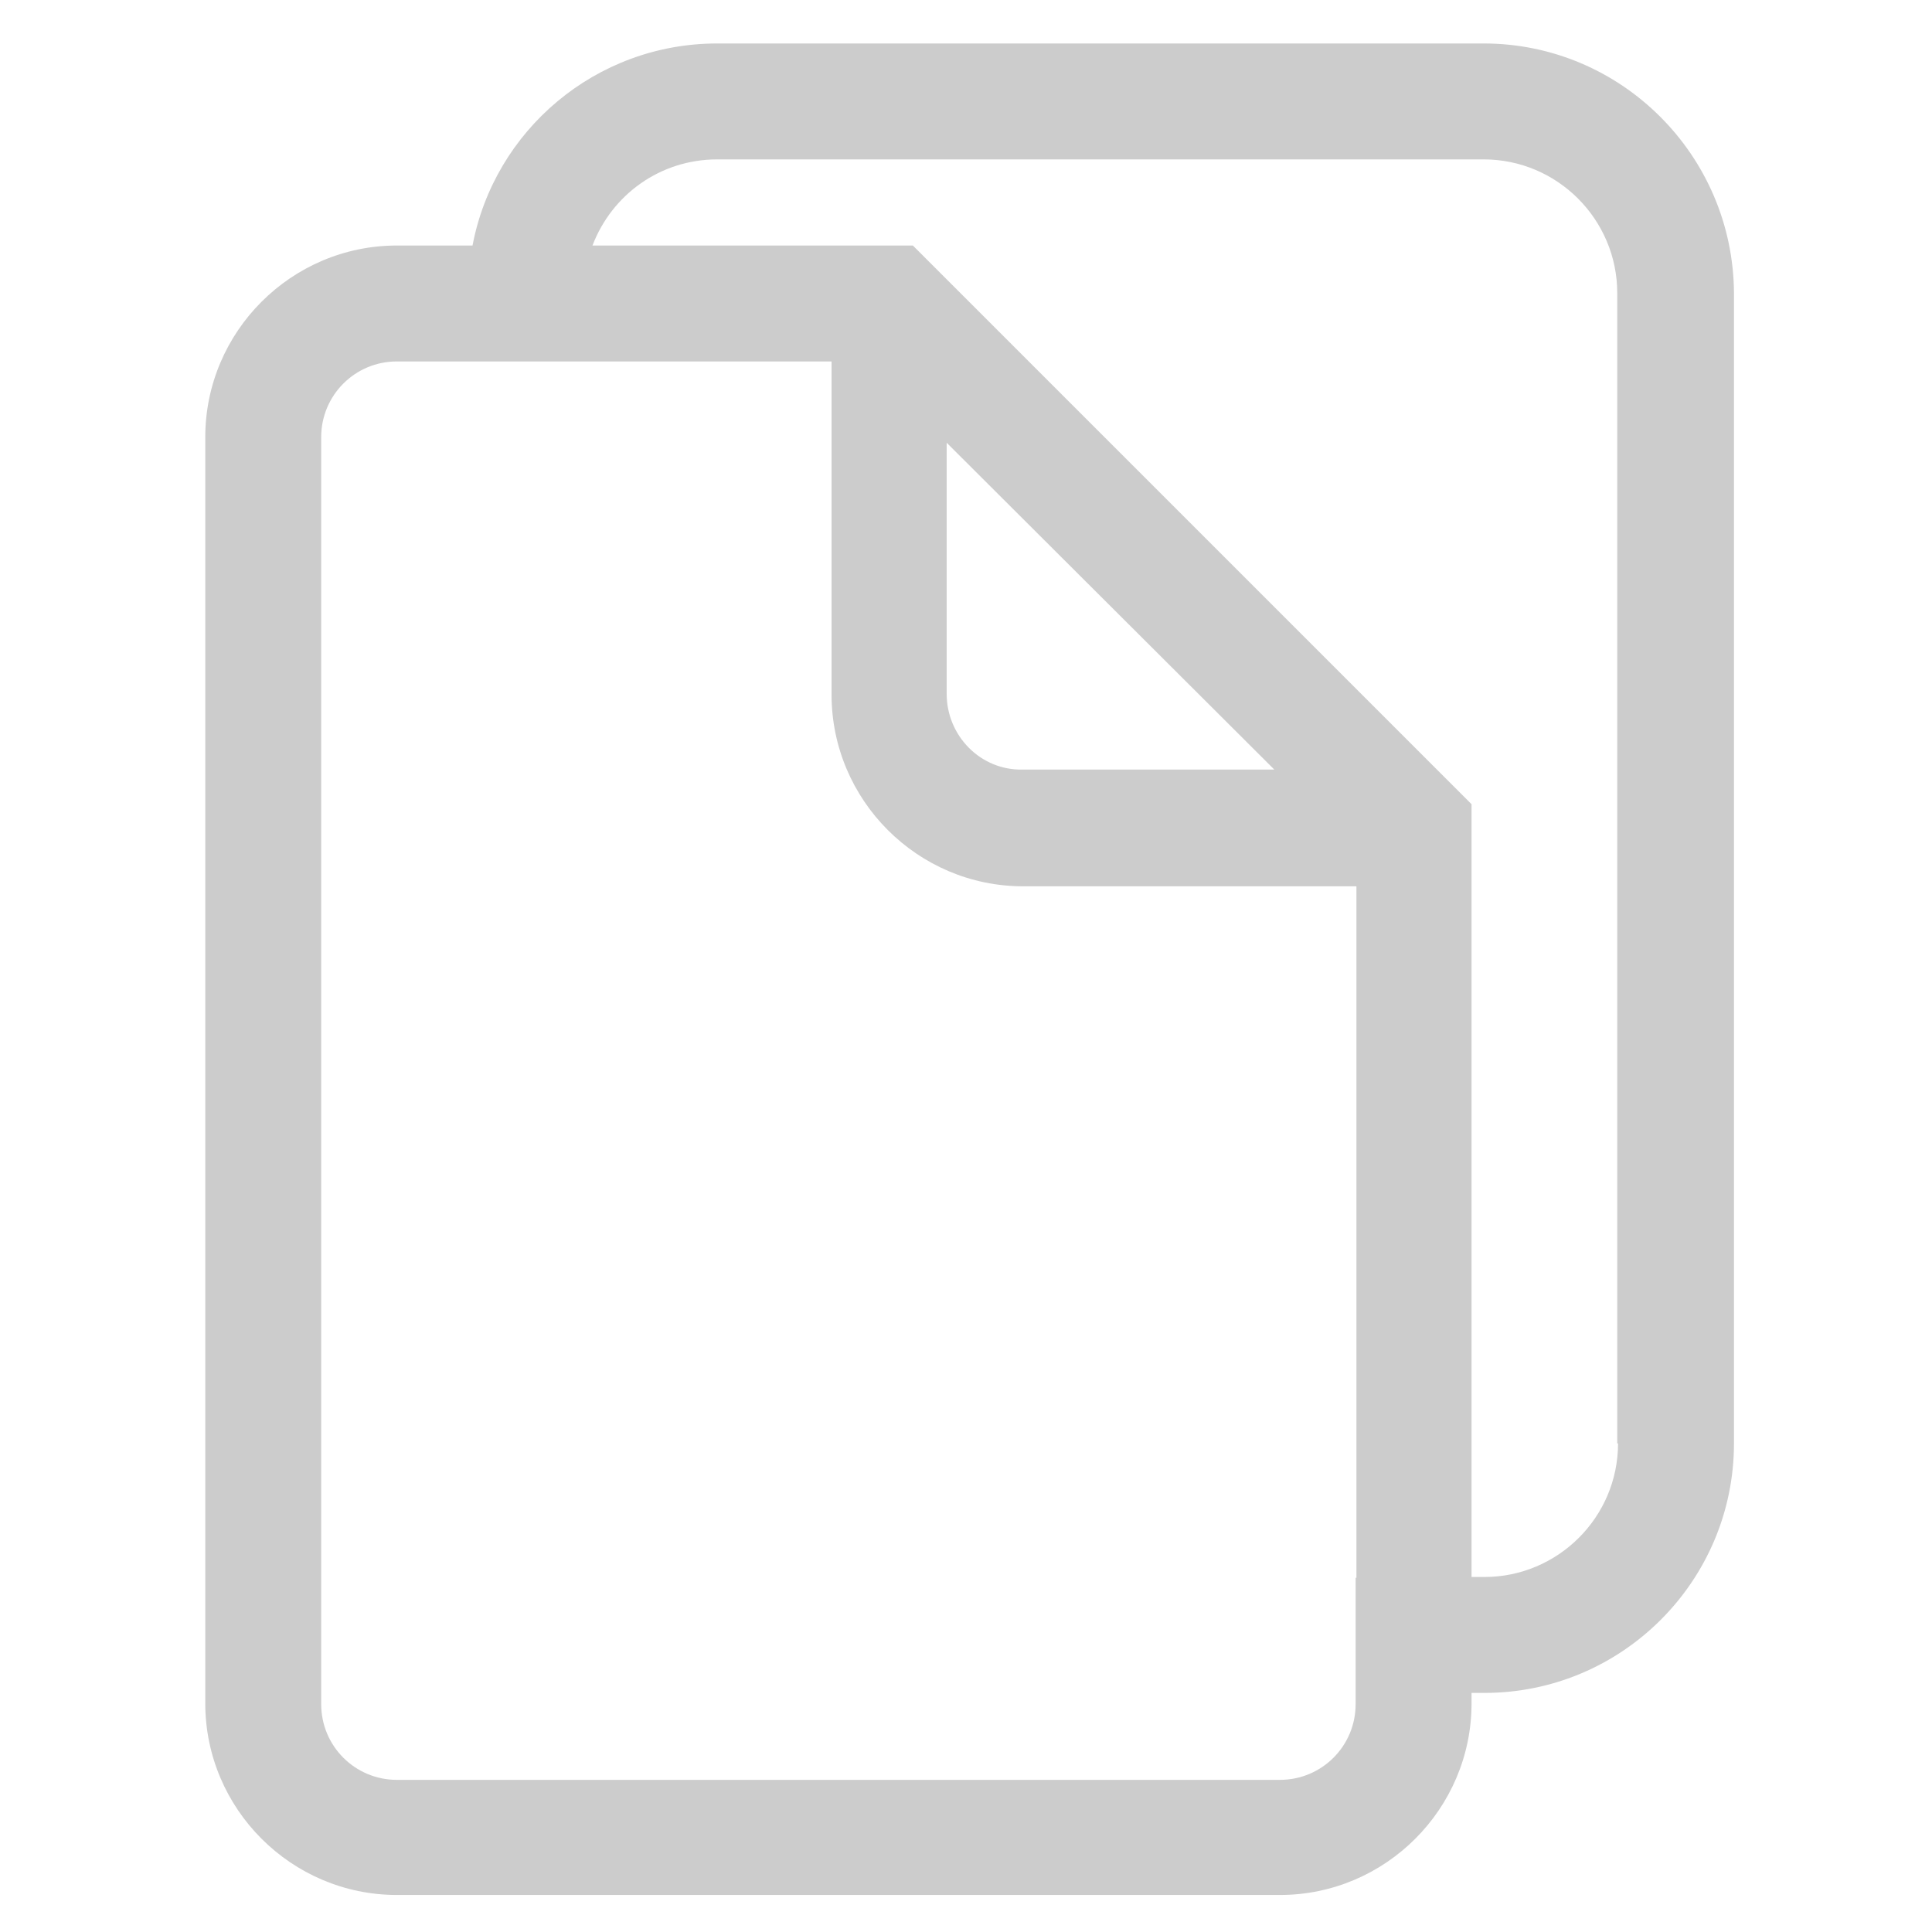
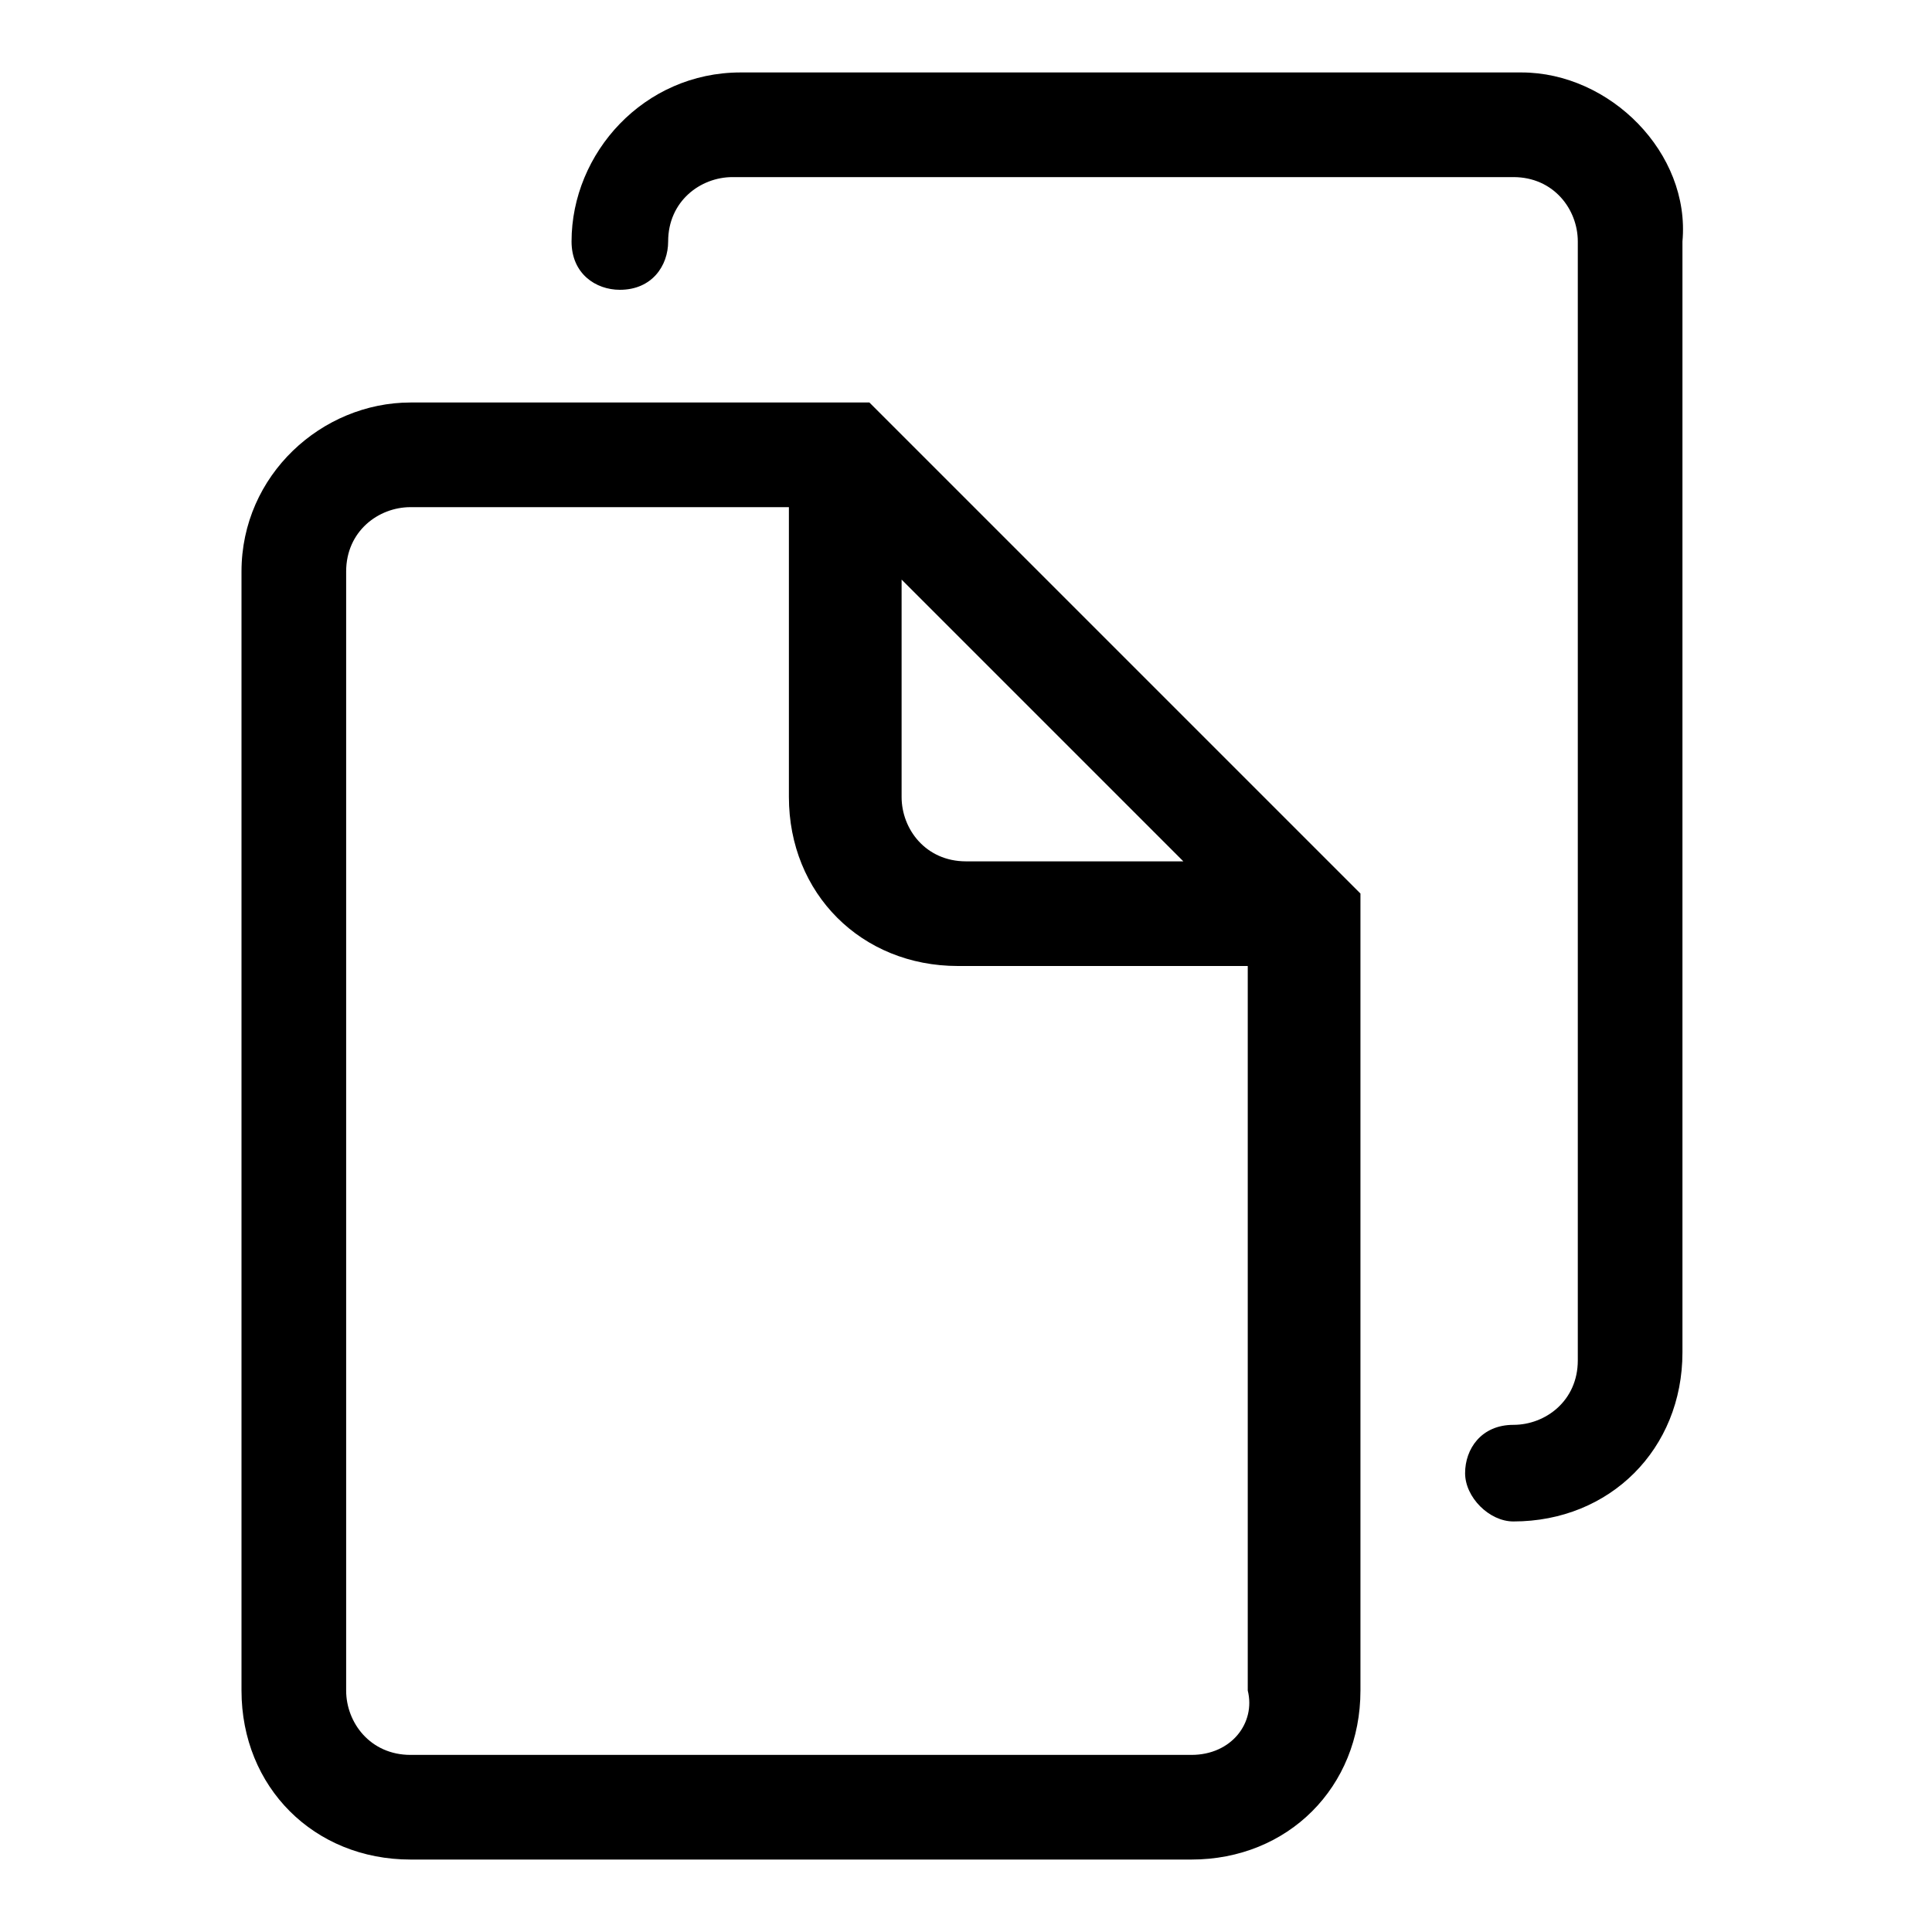
<svg xmlns="http://www.w3.org/2000/svg" version="1.1" x="0px" y="0px" viewBox="0 0 24 24" style="enable-background:new 0 0 24 24;" xml:space="preserve">
-   <style type="text/css">
- 	.st0{fill:#CCCCCC;}
- </style>
  <g id="Layer_1">
- </g>
+     <g id="Layer_1_1_">
+ 	</g>
+     <g id="text">
+ 	</g>
+     <g id="Isolation_Mode">
+ 	</g>
+   </g>
  <g id="Layer_2">
-     <path class="st0" d="M18.43,0.54H8.91c-1.51,0-2.77,1.08-3.04,2.51H4.93c-1.31,0-2.38,1.07-2.38,2.38v15.73   c0,1.31,1.07,2.38,2.38,2.38h10.97c1.31,0,2.38-1.07,2.38-2.38v-0.13h0.16c1.71,0,3.1-1.39,3.1-3.1V3.64   C21.53,1.93,20.14,0.54,18.43,0.54z M16.84,19.6v1.44v0.13c0,0.52-0.42,0.94-0.94,0.94H4.93c-0.52,0-0.94-0.42-0.94-0.94V5.43   c0-0.52,0.42-0.94,0.94-0.94h0.88h1.44h3.08v4.14c0,1.31,1.07,2.38,2.38,2.38h4.14V19.6z M11.76,8.62V5.5l4.07,4.06h0H12.7   C12.18,9.57,11.76,9.14,11.76,8.62z M20.1,17.93c0,0.92-0.75,1.66-1.66,1.66h-0.16V9.99l-6.94-6.94H7.36   C7.6,2.42,8.2,1.98,8.91,1.98h9.52c0.92,0,1.66,0.75,1.66,1.66V17.93z" />
+     <g>
+       <path d="M18.9,0.9H9.2C8,0.9,7.1,1.9,7.1,3c0,0.4,0.3,0.6,0.6,0.6c0.4,0,0.6-0.3,0.6-0.6c0-0.5,0.4-0.8,0.8-0.8h9.7    c0.5,0,0.8,0.4,0.8,0.8v13.9c0,0.5-0.4,0.8-0.8,0.8c-0.4,0-0.6,0.3-0.6,0.6s0.3,0.6,0.6,0.6c1.2,0,2.1-0.9,2.1-2.1V3    C21,1.9,20,0.9,18.9,0.9z" />
+       <path d="M5.1,5C4,5,3,5.9,3,7.1V21c0,1.2,0.9,2.1,2.1,2.1h9.7c1.2,0,2.1-0.9,2.1-2.1v-9.9L10.8,5H5.1z M14.7,10.7H12    c-0.5,0-0.8-0.4-0.8-0.8V7.2L13,9L14.7,10.7z M14.8,21.8H5.1c-0.5,0-0.8-0.4-0.8-0.8V7.1c0-0.5,0.4-0.8,0.8-0.8h4.7v3.6    c0,1.2,0.9,2.1,2.1,2.1h3.6V21C15.6,21.4,15.3,21.8,14.8,21.8z" />
+     </g>
  </g>
-   <g id="text">
- </g>
-   <g id="Isolation_Mode">
- </g>
</svg>
